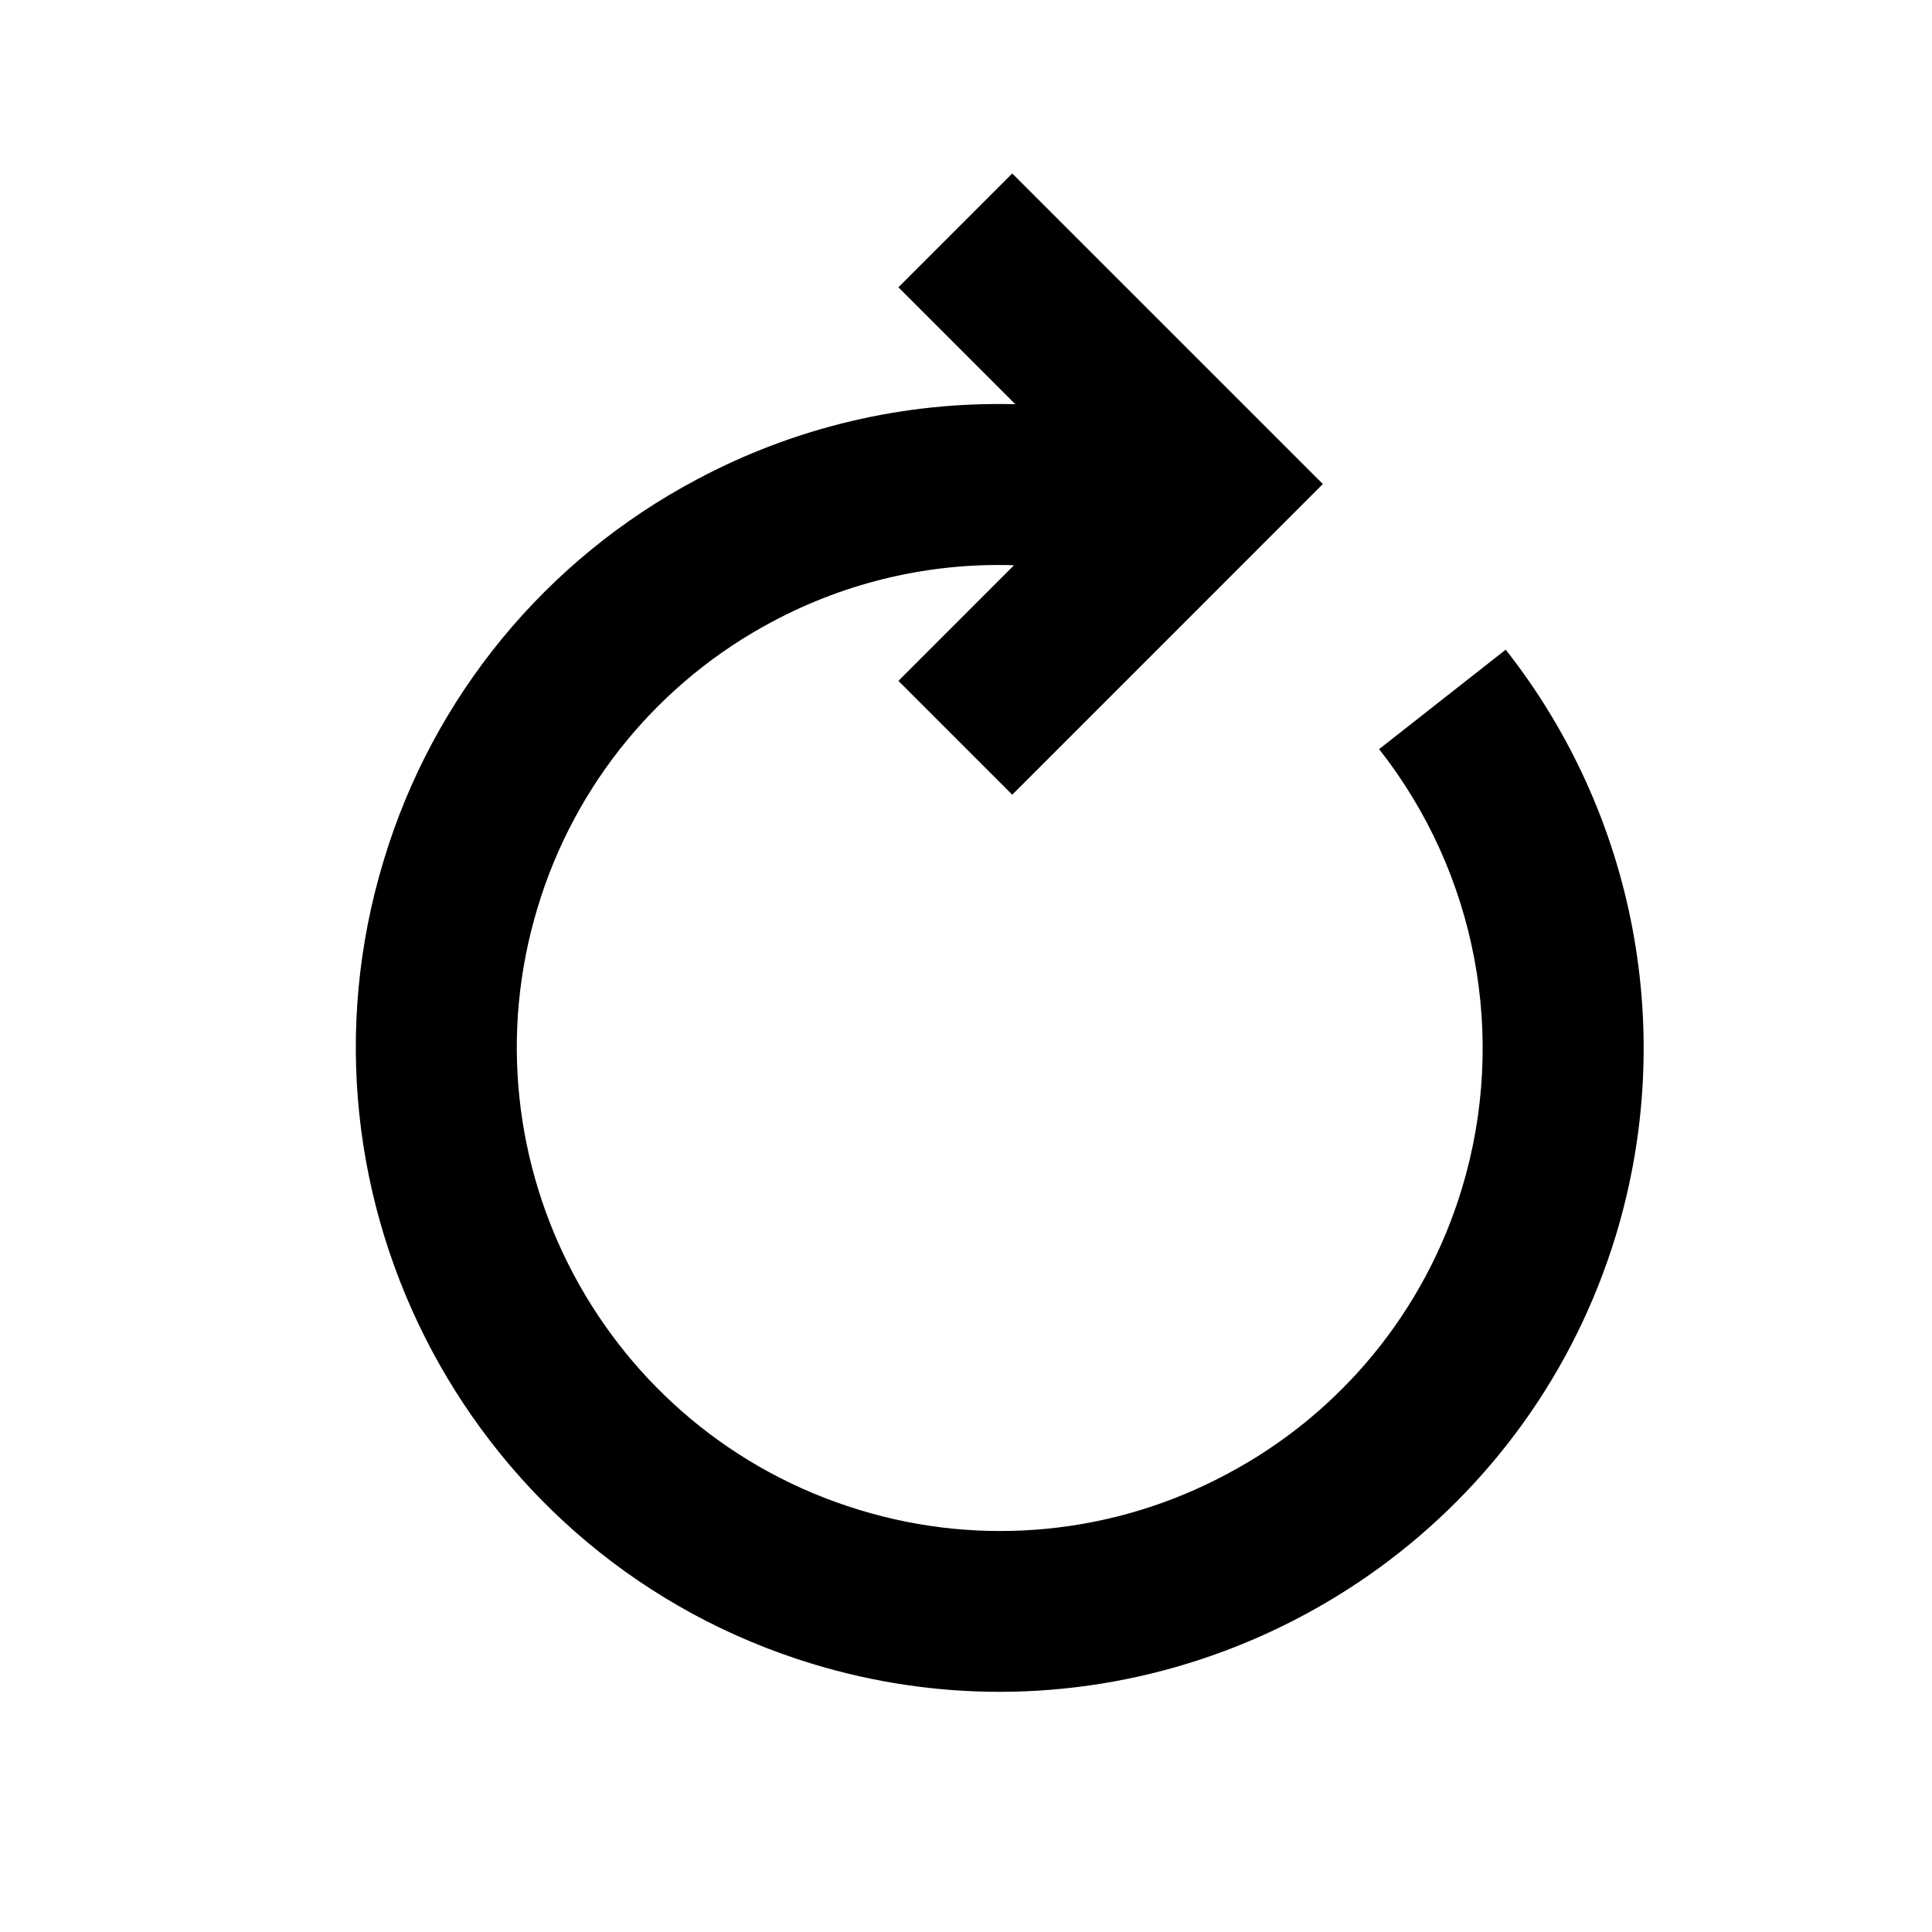
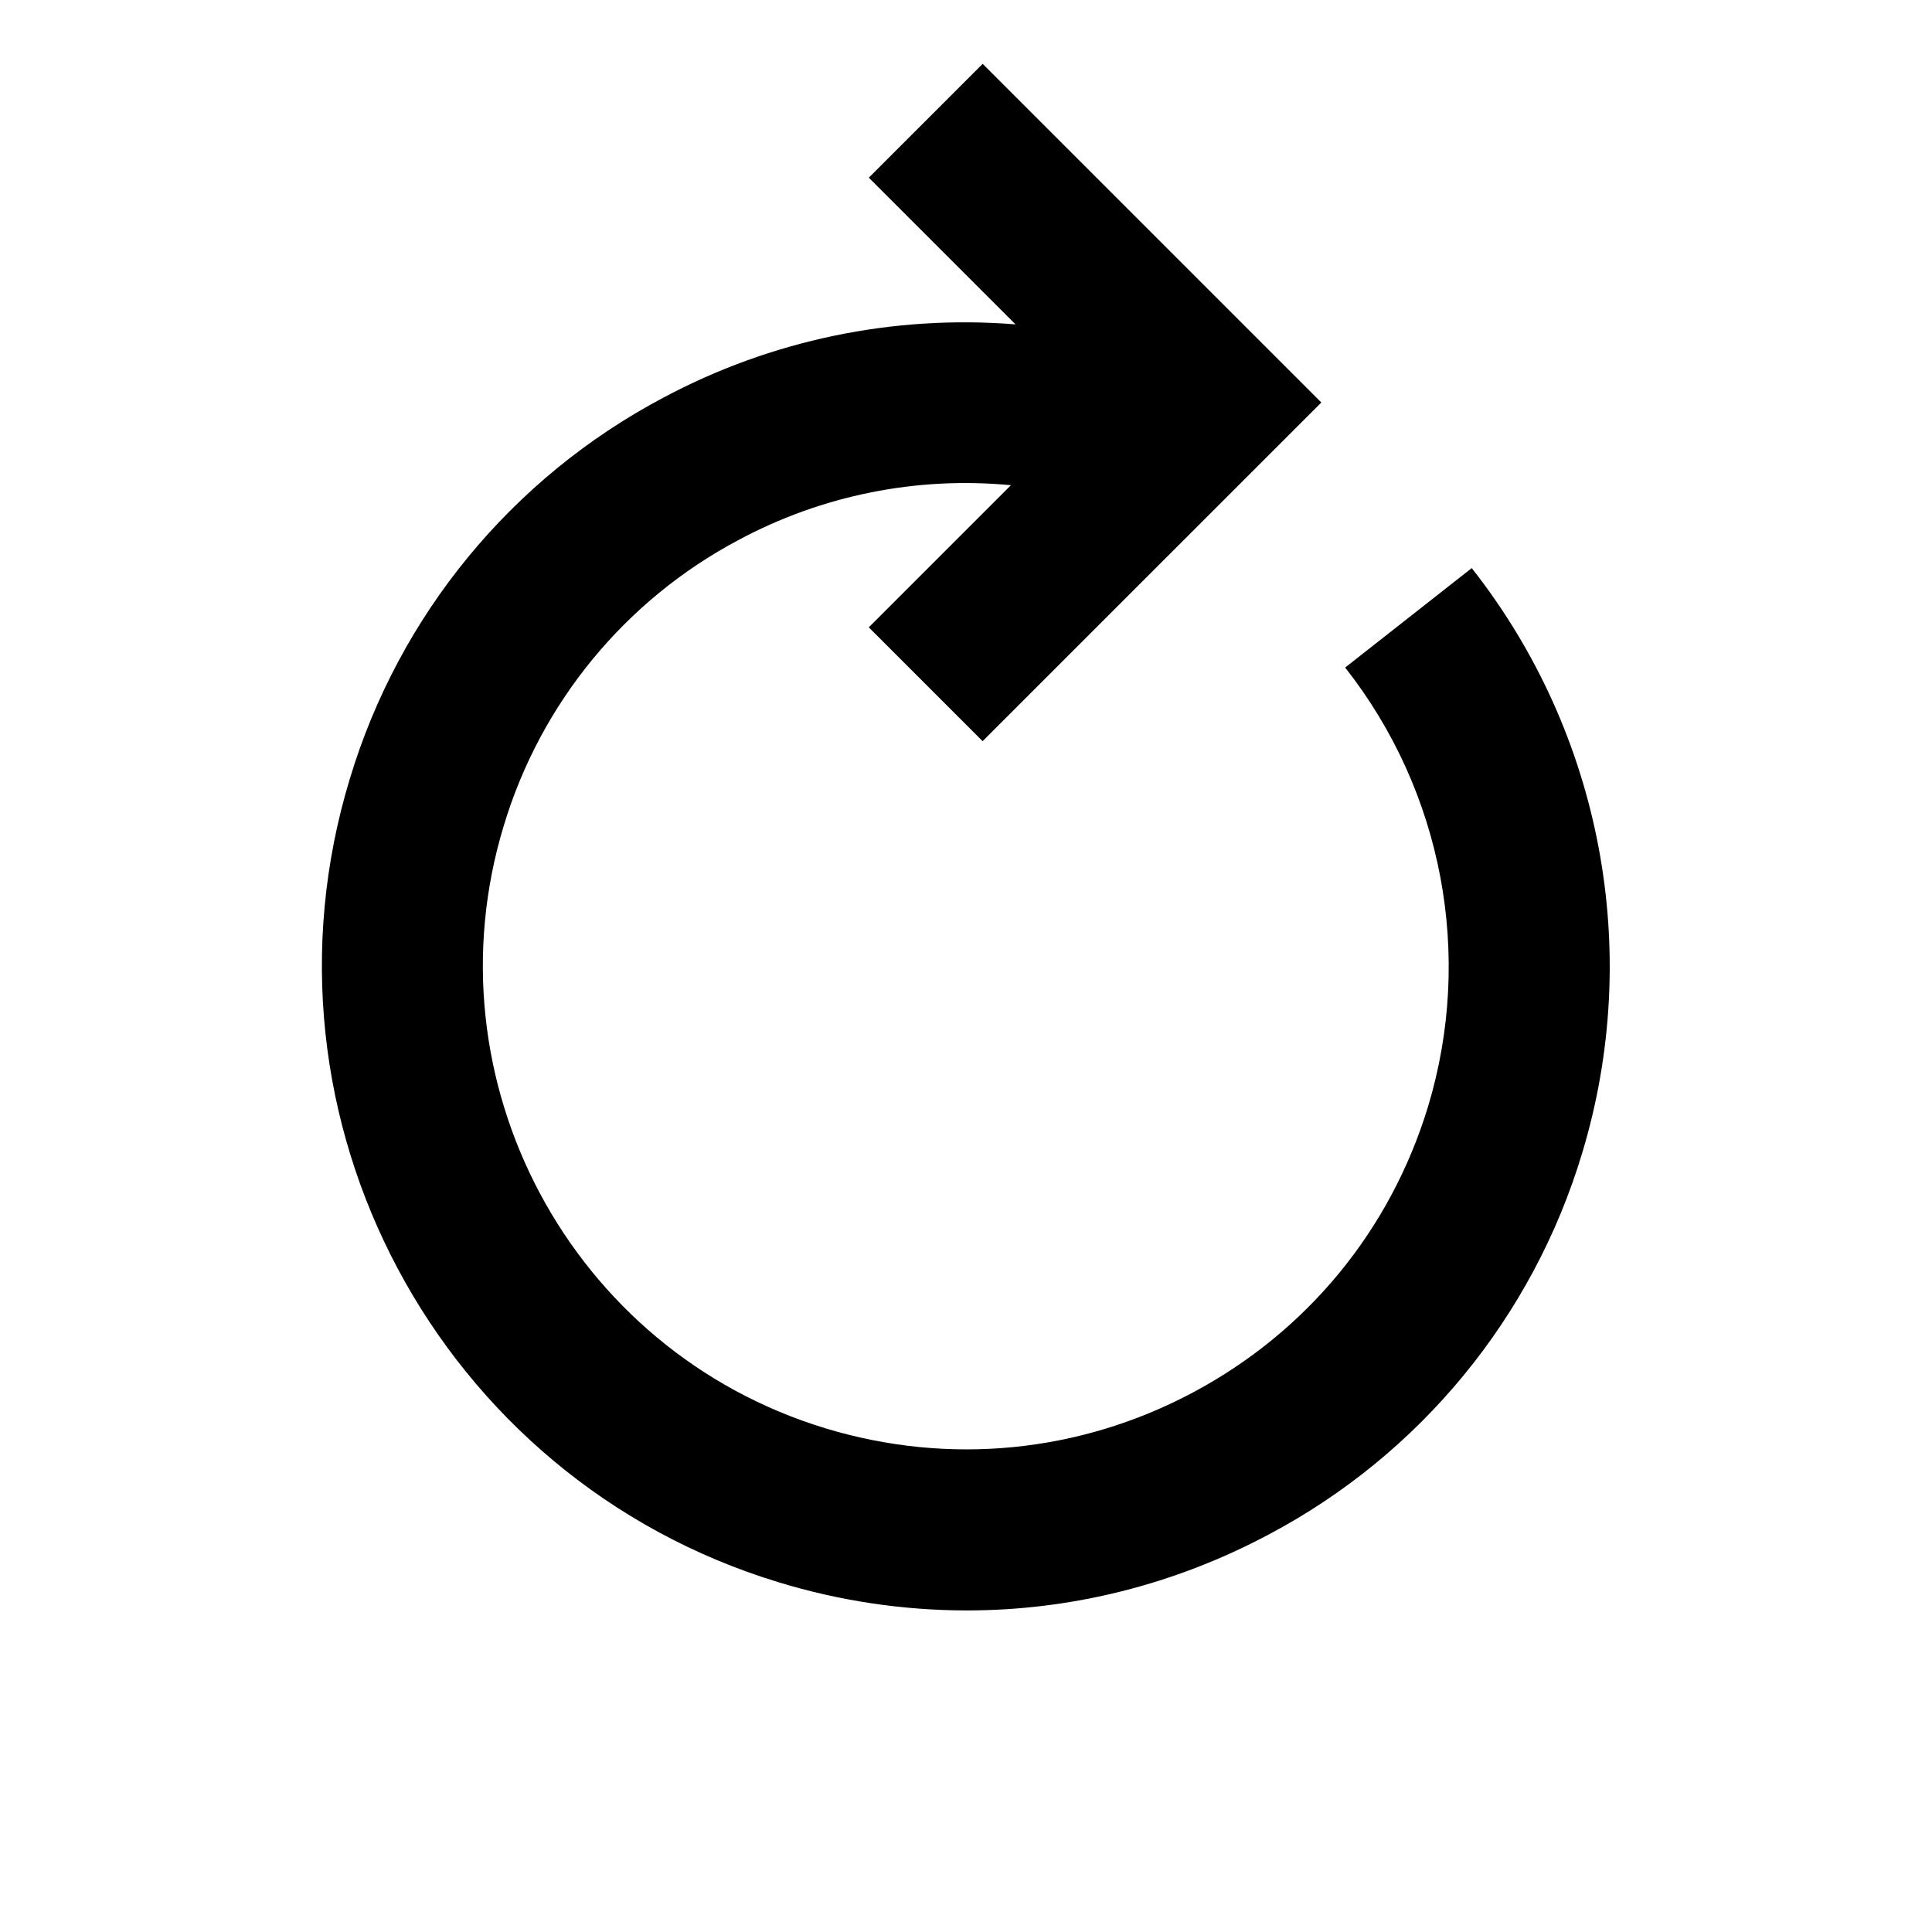
<svg xmlns="http://www.w3.org/2000/svg" viewBox="0 0 48 48" style="enable-background:new 0 0 48 48" xml:space="preserve">
  <style>.st1,.st2,.st3,.st4{fill:none;stroke:#666;stroke-miterlimit:10}.st1{stroke-width:4;stroke-linecap:round;stroke-linejoin:round}.st2,.st3,.st4{stroke-width:5}.st3,.st4{stroke-width:4}.st4{stroke-width:2}.st7{fill:#6f6}.st8{fill:none;stroke:#6f6;stroke-width:.1;stroke-miterlimit:10}</style>
  <g id="Your_Icons">
+     <path d="m36.565 14.114-3.145 2.471a12.02 12.02 0 0 1 2.058 10.912c-.934 3.066-3.005 5.586-5.833 7.095s-6.076 1.824-9.141.893c-6.33-1.927-9.913-8.644-7.987-14.974a11.924 11.924 0 0 1 5.832-7.095 11.914 11.914 0 0 1 6.767-1.361l-3.531 3.531 2.828 2.828L32.828 10l-8.414-8.414-2.828 2.828 3.645 3.645a15.876 15.876 0 0 0-8.764 1.828 15.89 15.89 0 0 0-7.775 9.46C6.123 27.786 10.9 36.742 19.341 39.31a16.03 16.03 0 0 0 4.678.701c2.591 0 5.159-.637 7.51-1.891a15.895 15.895 0 0 0 7.776-9.46 16.015 16.015 0 0 0-2.74-14.546z" />
    <path style="fill:none" d="M0 0h48v48H0z" />
-     <path d="m37.409 16.141-3.145 2.471a12.023 12.023 0 0 1 2.058 10.912 11.93 11.93 0 0 1-5.833 7.095 11.922 11.922 0 0 1-9.142.893c-6.329-1.927-9.912-8.644-7.987-14.974a11.93 11.93 0 0 1 5.833-7.095 11.92 11.92 0 0 1 6-1.4l-2.872 2.873 2.828 2.828 7.717-7.718-7.717-7.716-2.828 2.828 2.905 2.905a15.893 15.893 0 0 0-7.916 1.871 15.895 15.895 0 0 0-7.776 9.46c-2.567 8.439 2.21 17.396 10.649 19.964 1.547.471 3.11.695 4.649.695 6.858-.001 13.218-4.451 15.315-11.345a16.013 16.013 0 0 0-2.738-14.547z" />
  </g>
</svg>
